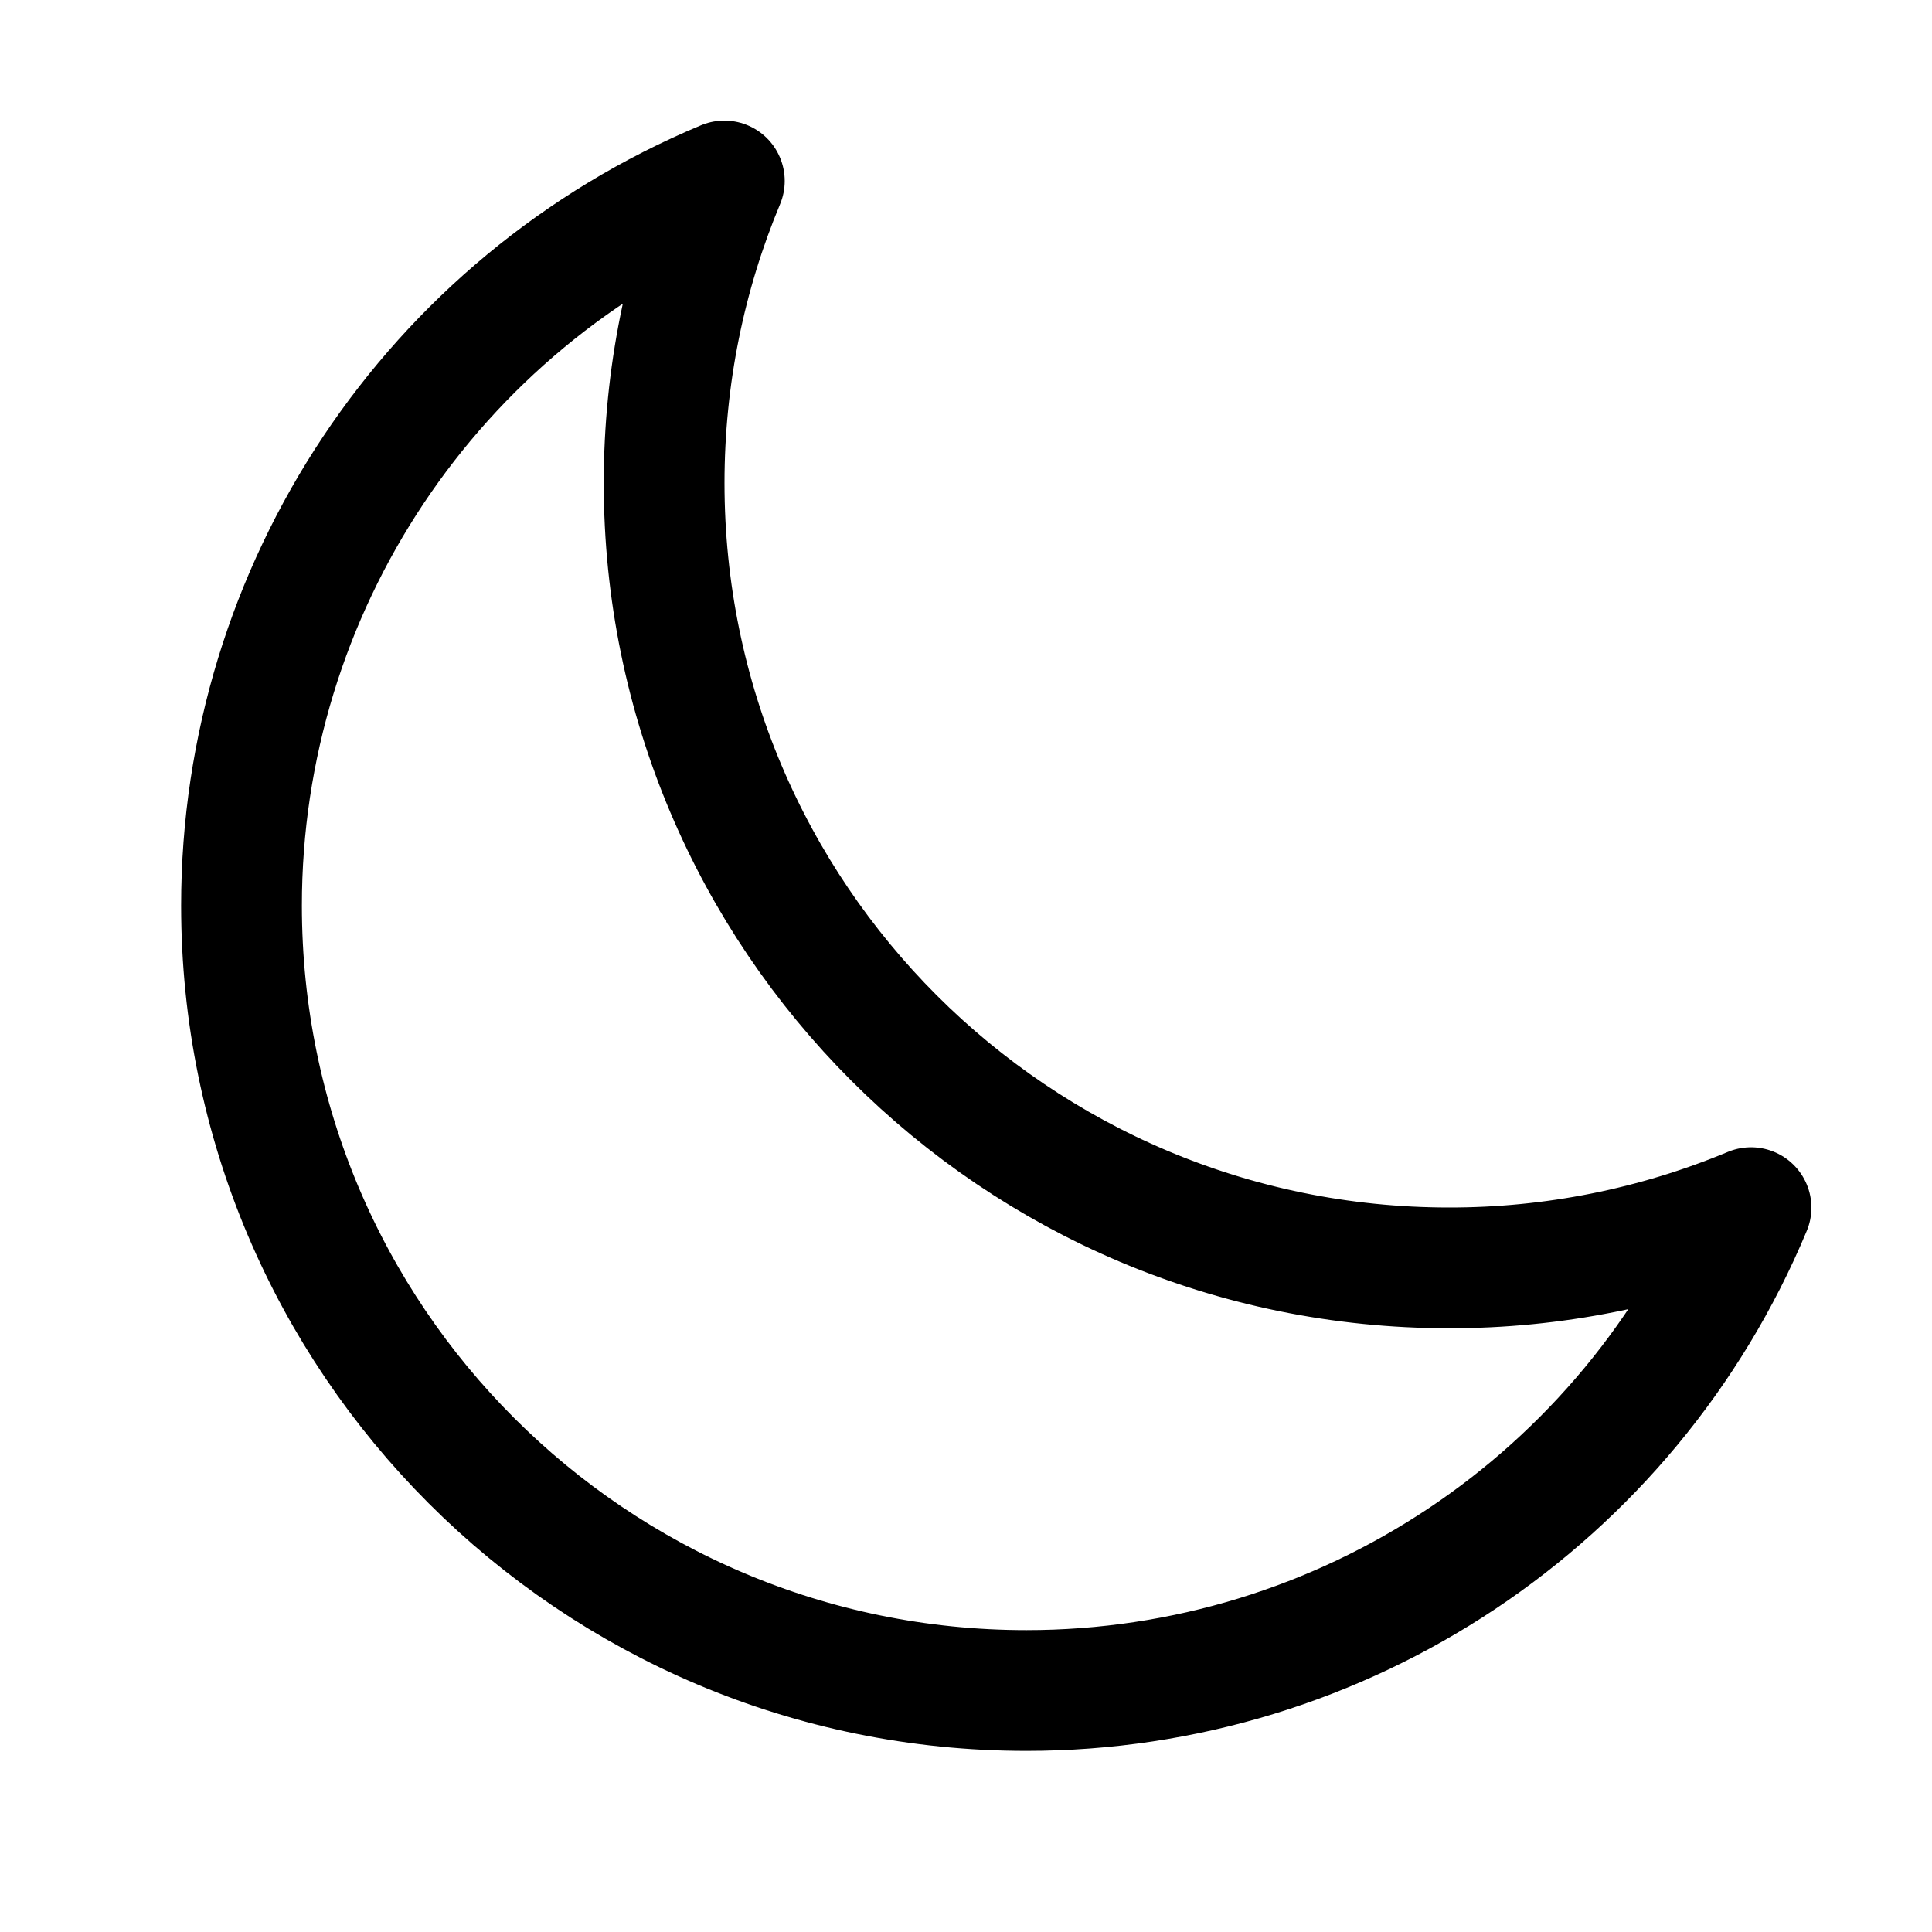
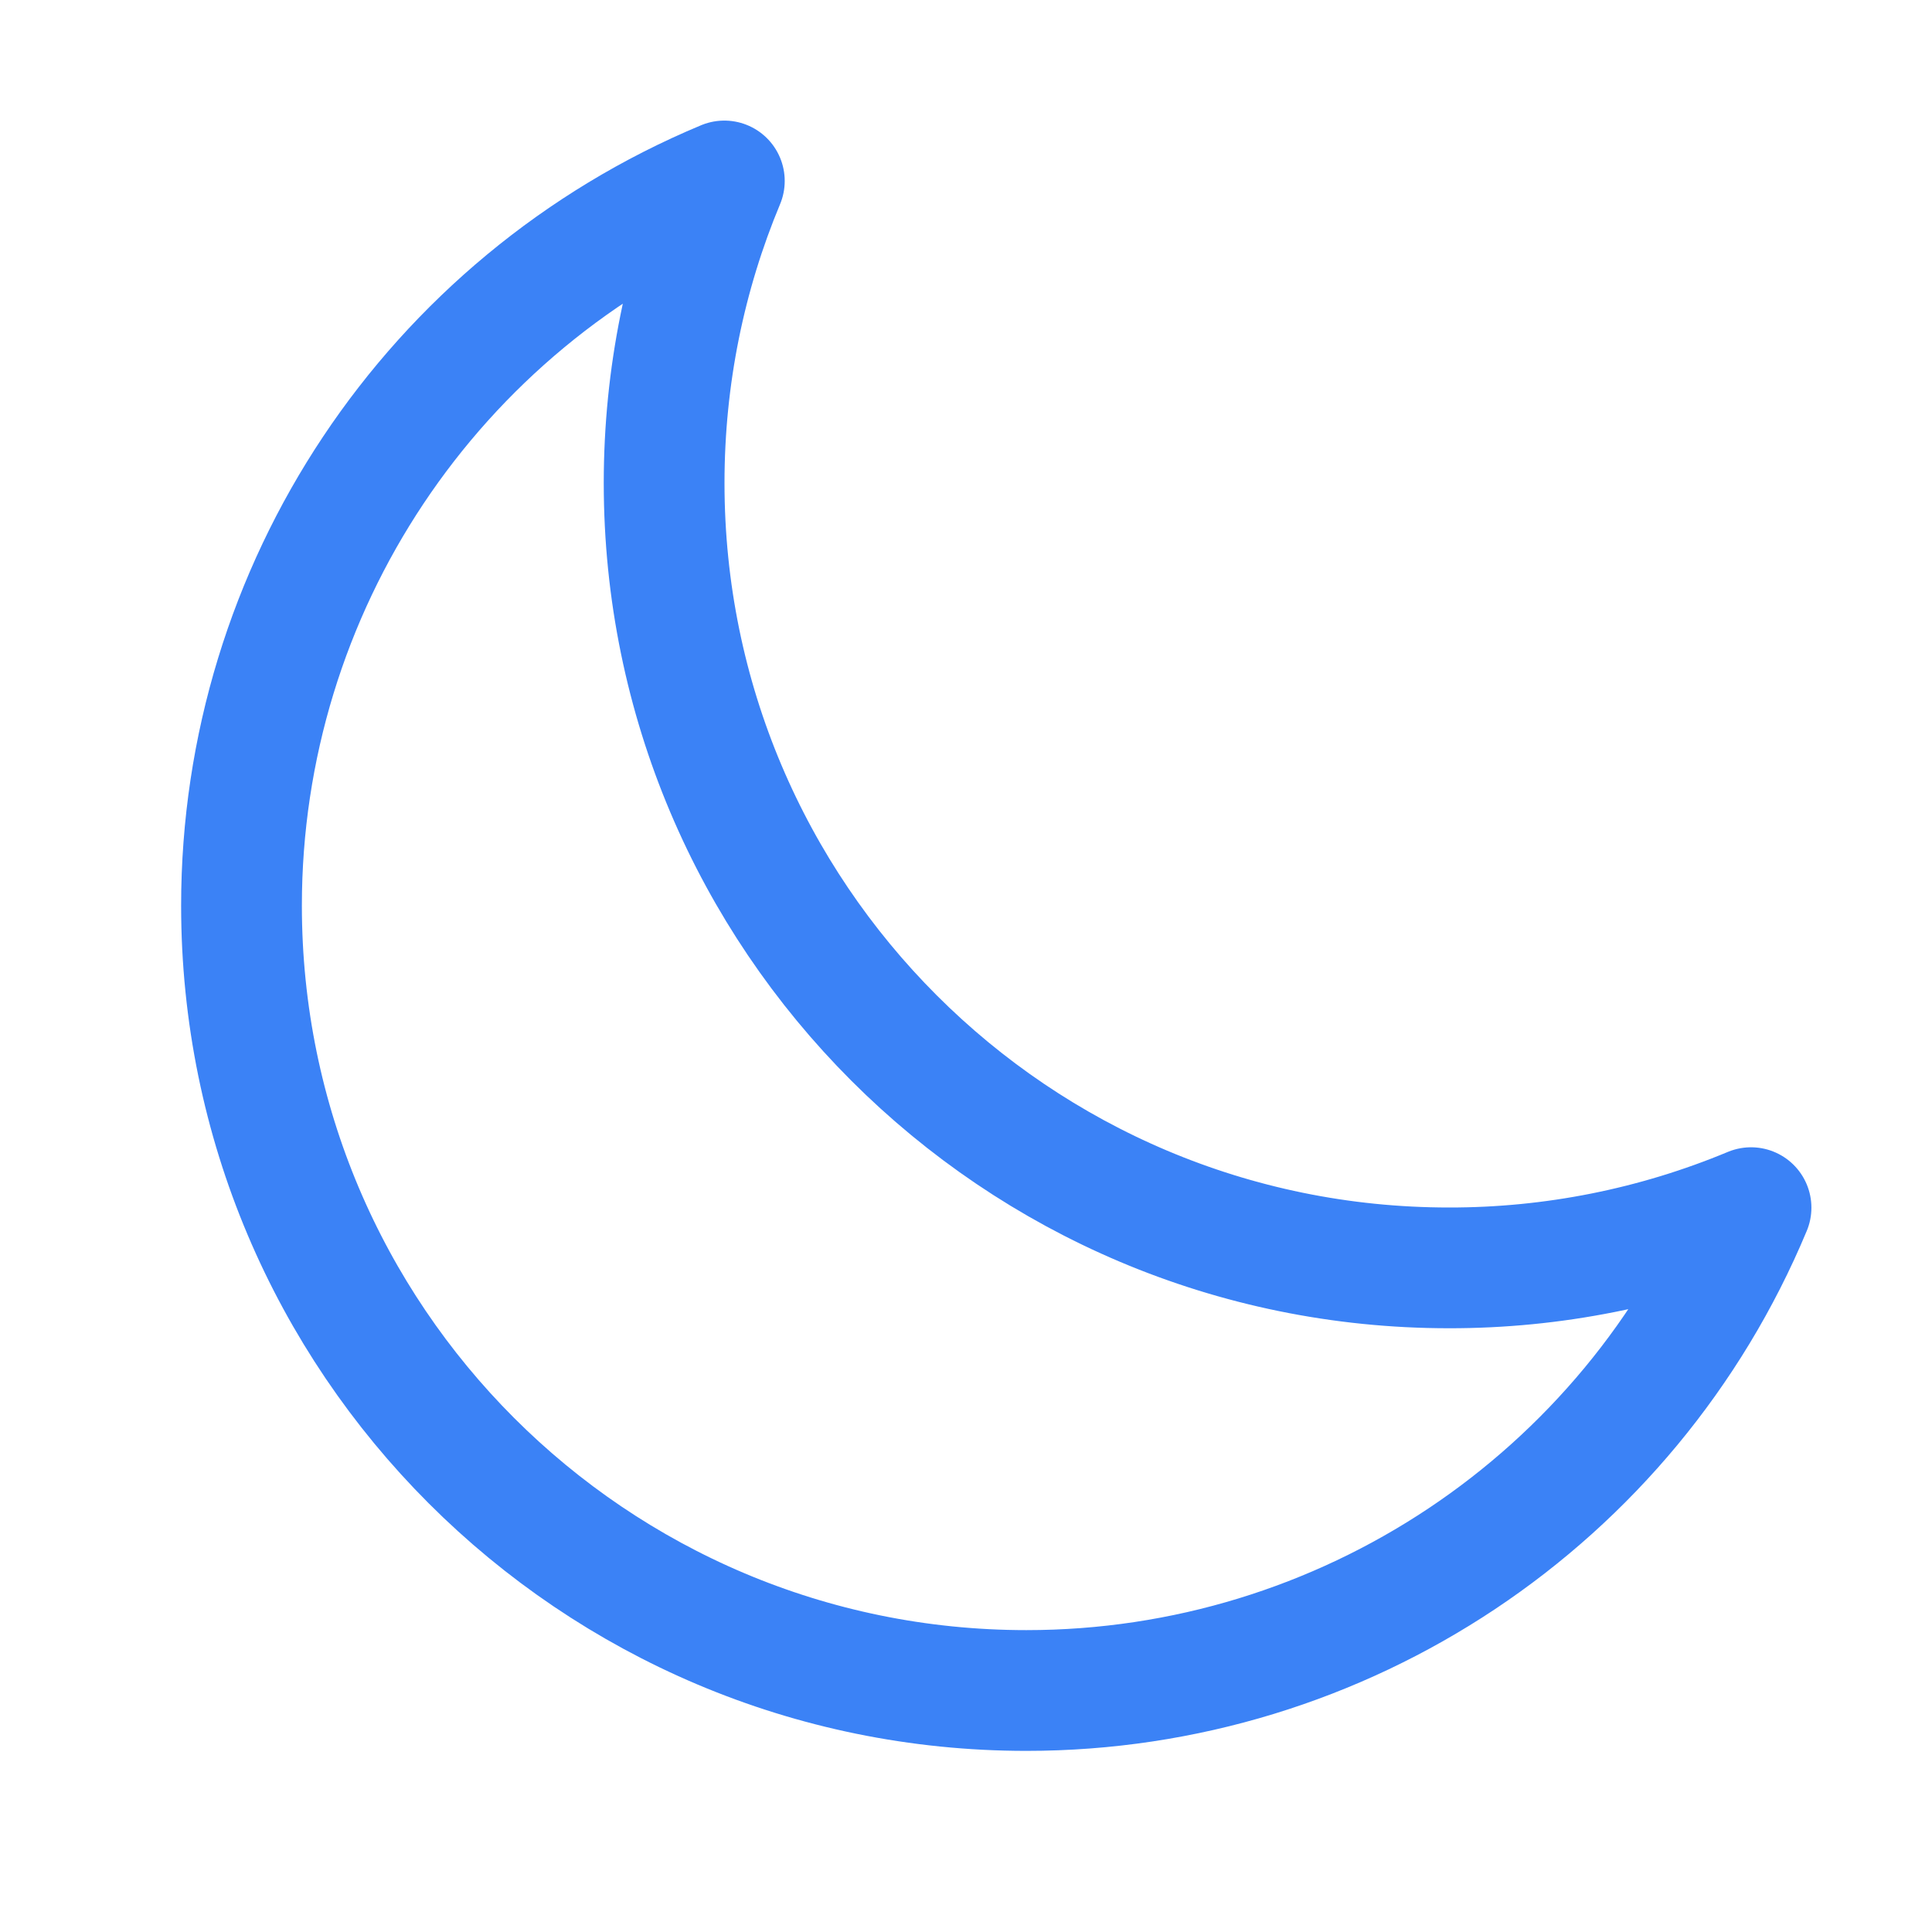
- <svg xmlns="http://www.w3.org/2000/svg" fill="none" viewBox="0 0 24 24" stroke-width="1.5" stroke="currentColor">
+ <svg xmlns="http://www.w3.org/2000/svg" fill="none" viewBox="0 0 24 24" stroke-width="1.5" stroke="#3b82f6">
  <path stroke-linecap="round" stroke-linejoin="round" d="M21.752 15.002A9.72 9.72 0 0 1 18 15.75c-5.385 0-9.75-4.365-9.75-9.75 0-1.33.266-2.597.748-3.752A9.753 9.753 0 0 0 3 11.25C3 16.635 7.365 21 12.75 21a9.753 9.753 0 0 0 9.002-5.998Z" />
</svg>
